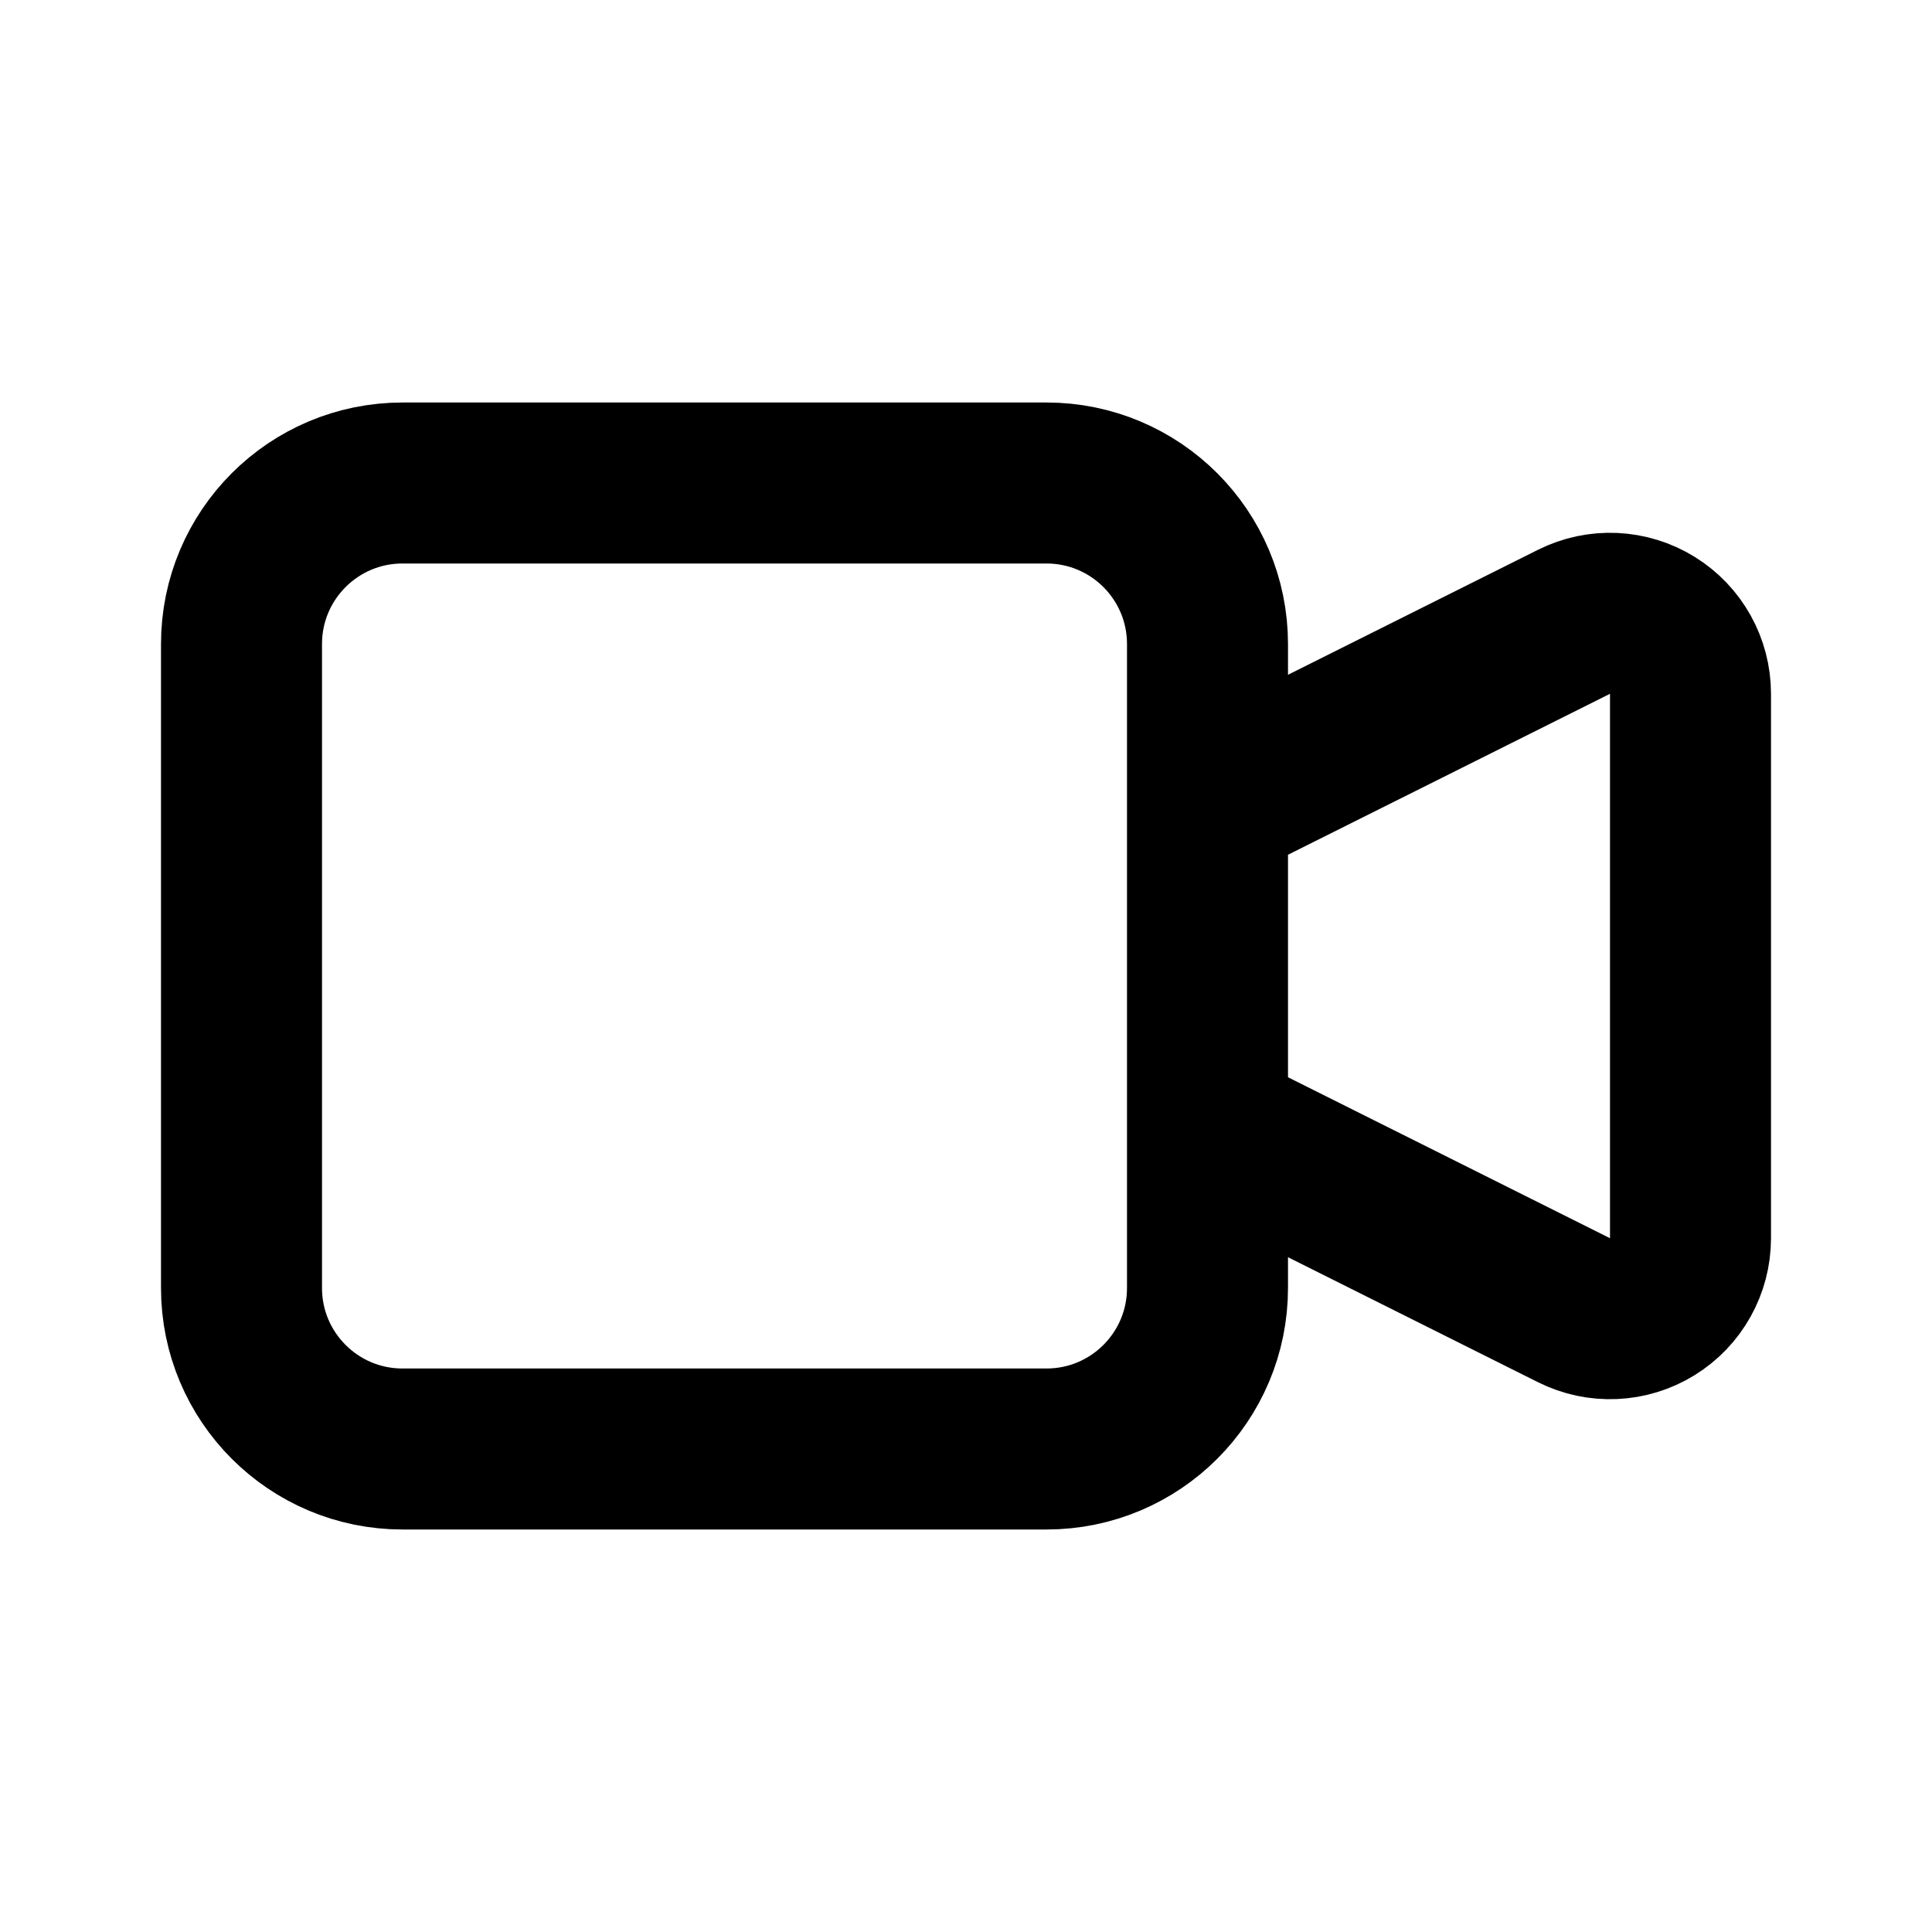
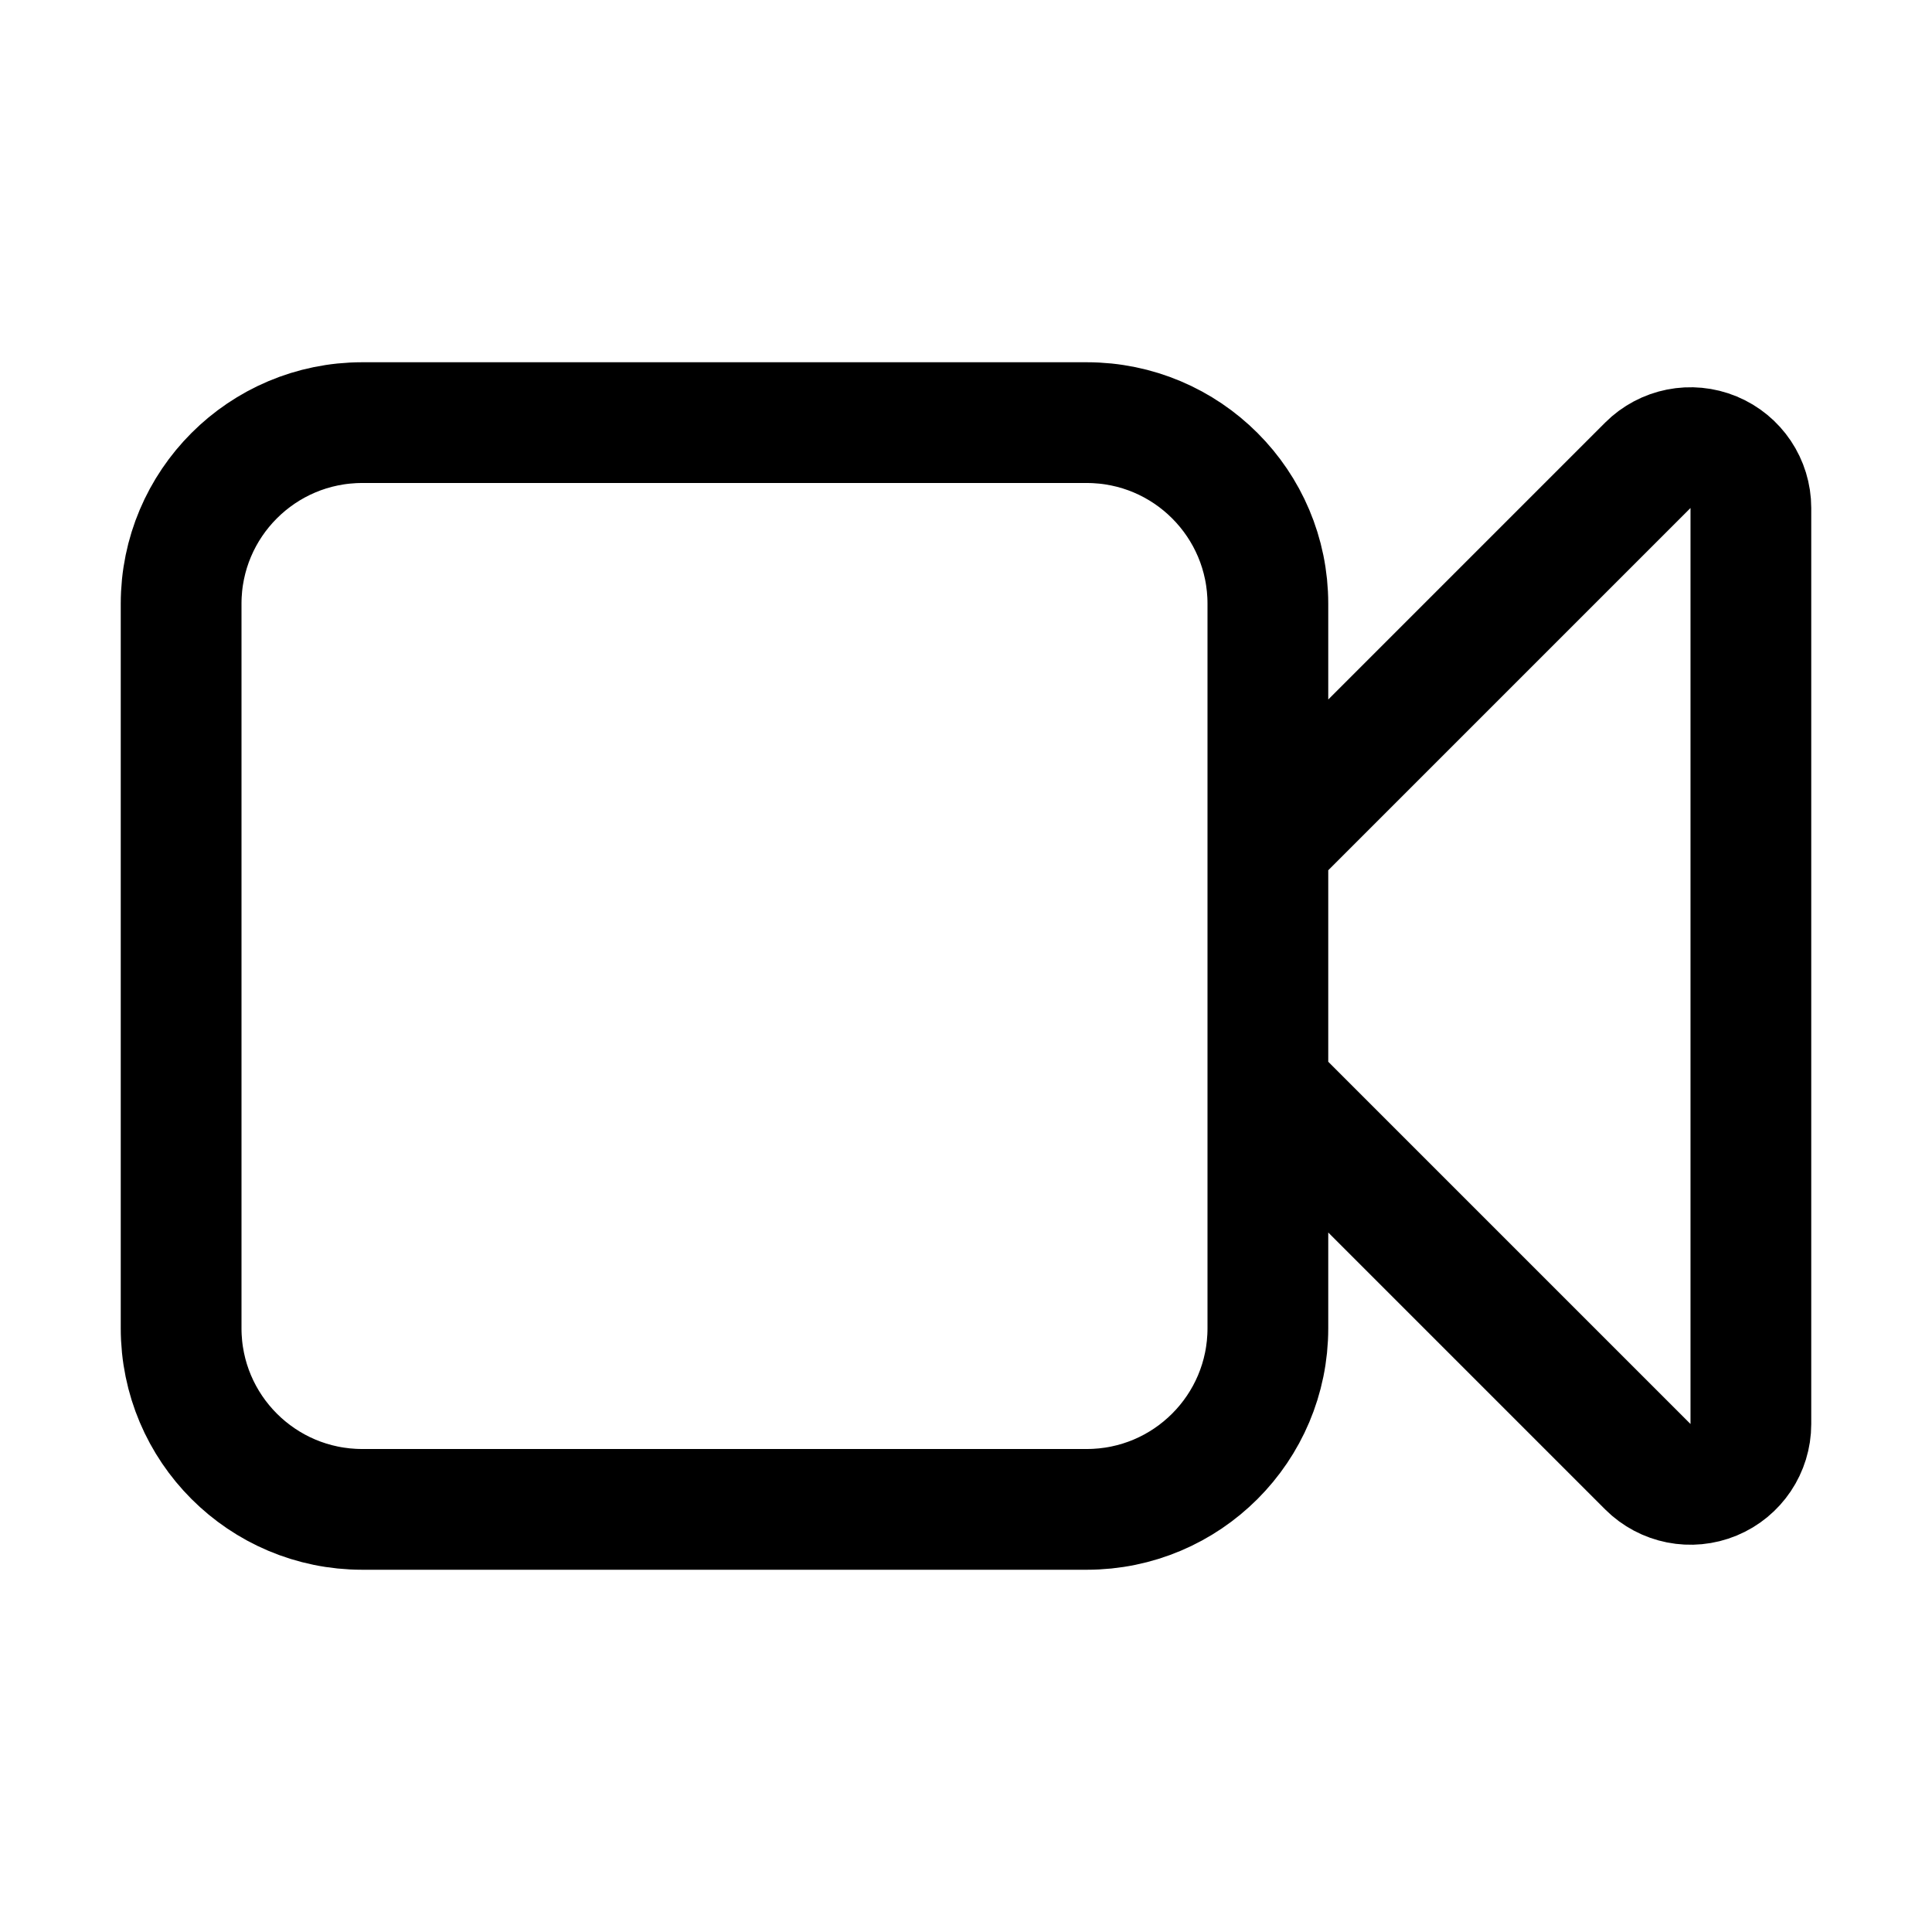
- <svg xmlns="http://www.w3.org/2000/svg" fill="none" viewBox="0 0 24 24" stroke="currentColor">
-   <path stroke-linecap="round" stroke-linejoin="round" stroke-width="2" d="M15 10l4.553-2.276A1 1 0 0121 8.618v6.764a1 1 0 01-1.447.894L15 14M5 18h8a2 2 0 002-2V8a2 2 0 00-2-2H5a2 2 0 00-2 2v8a2 2 0 002 2z" />
+ <svg xmlns="http://www.w3.org/2000/svg" fill="none" viewBox="0 0 24 24" stroke-width="1.5" stroke="currentColor" aria-hidden="true">
+   <path stroke-linecap="round" d="M15.75 10.5l4.72-4.72a.75.75 0 011.28.53v11.38a.75.75 0 01-1.28.53l-4.72-4.72M4.5 18.75h9a2.25 2.25 0 002.25-2.25v-9a2.25 2.25 0 00-2.25-2.25h-9A2.25 2.25 0 002.25 7.5v9a2.25 2.25 0 002.25 2.25z" />
</svg>
